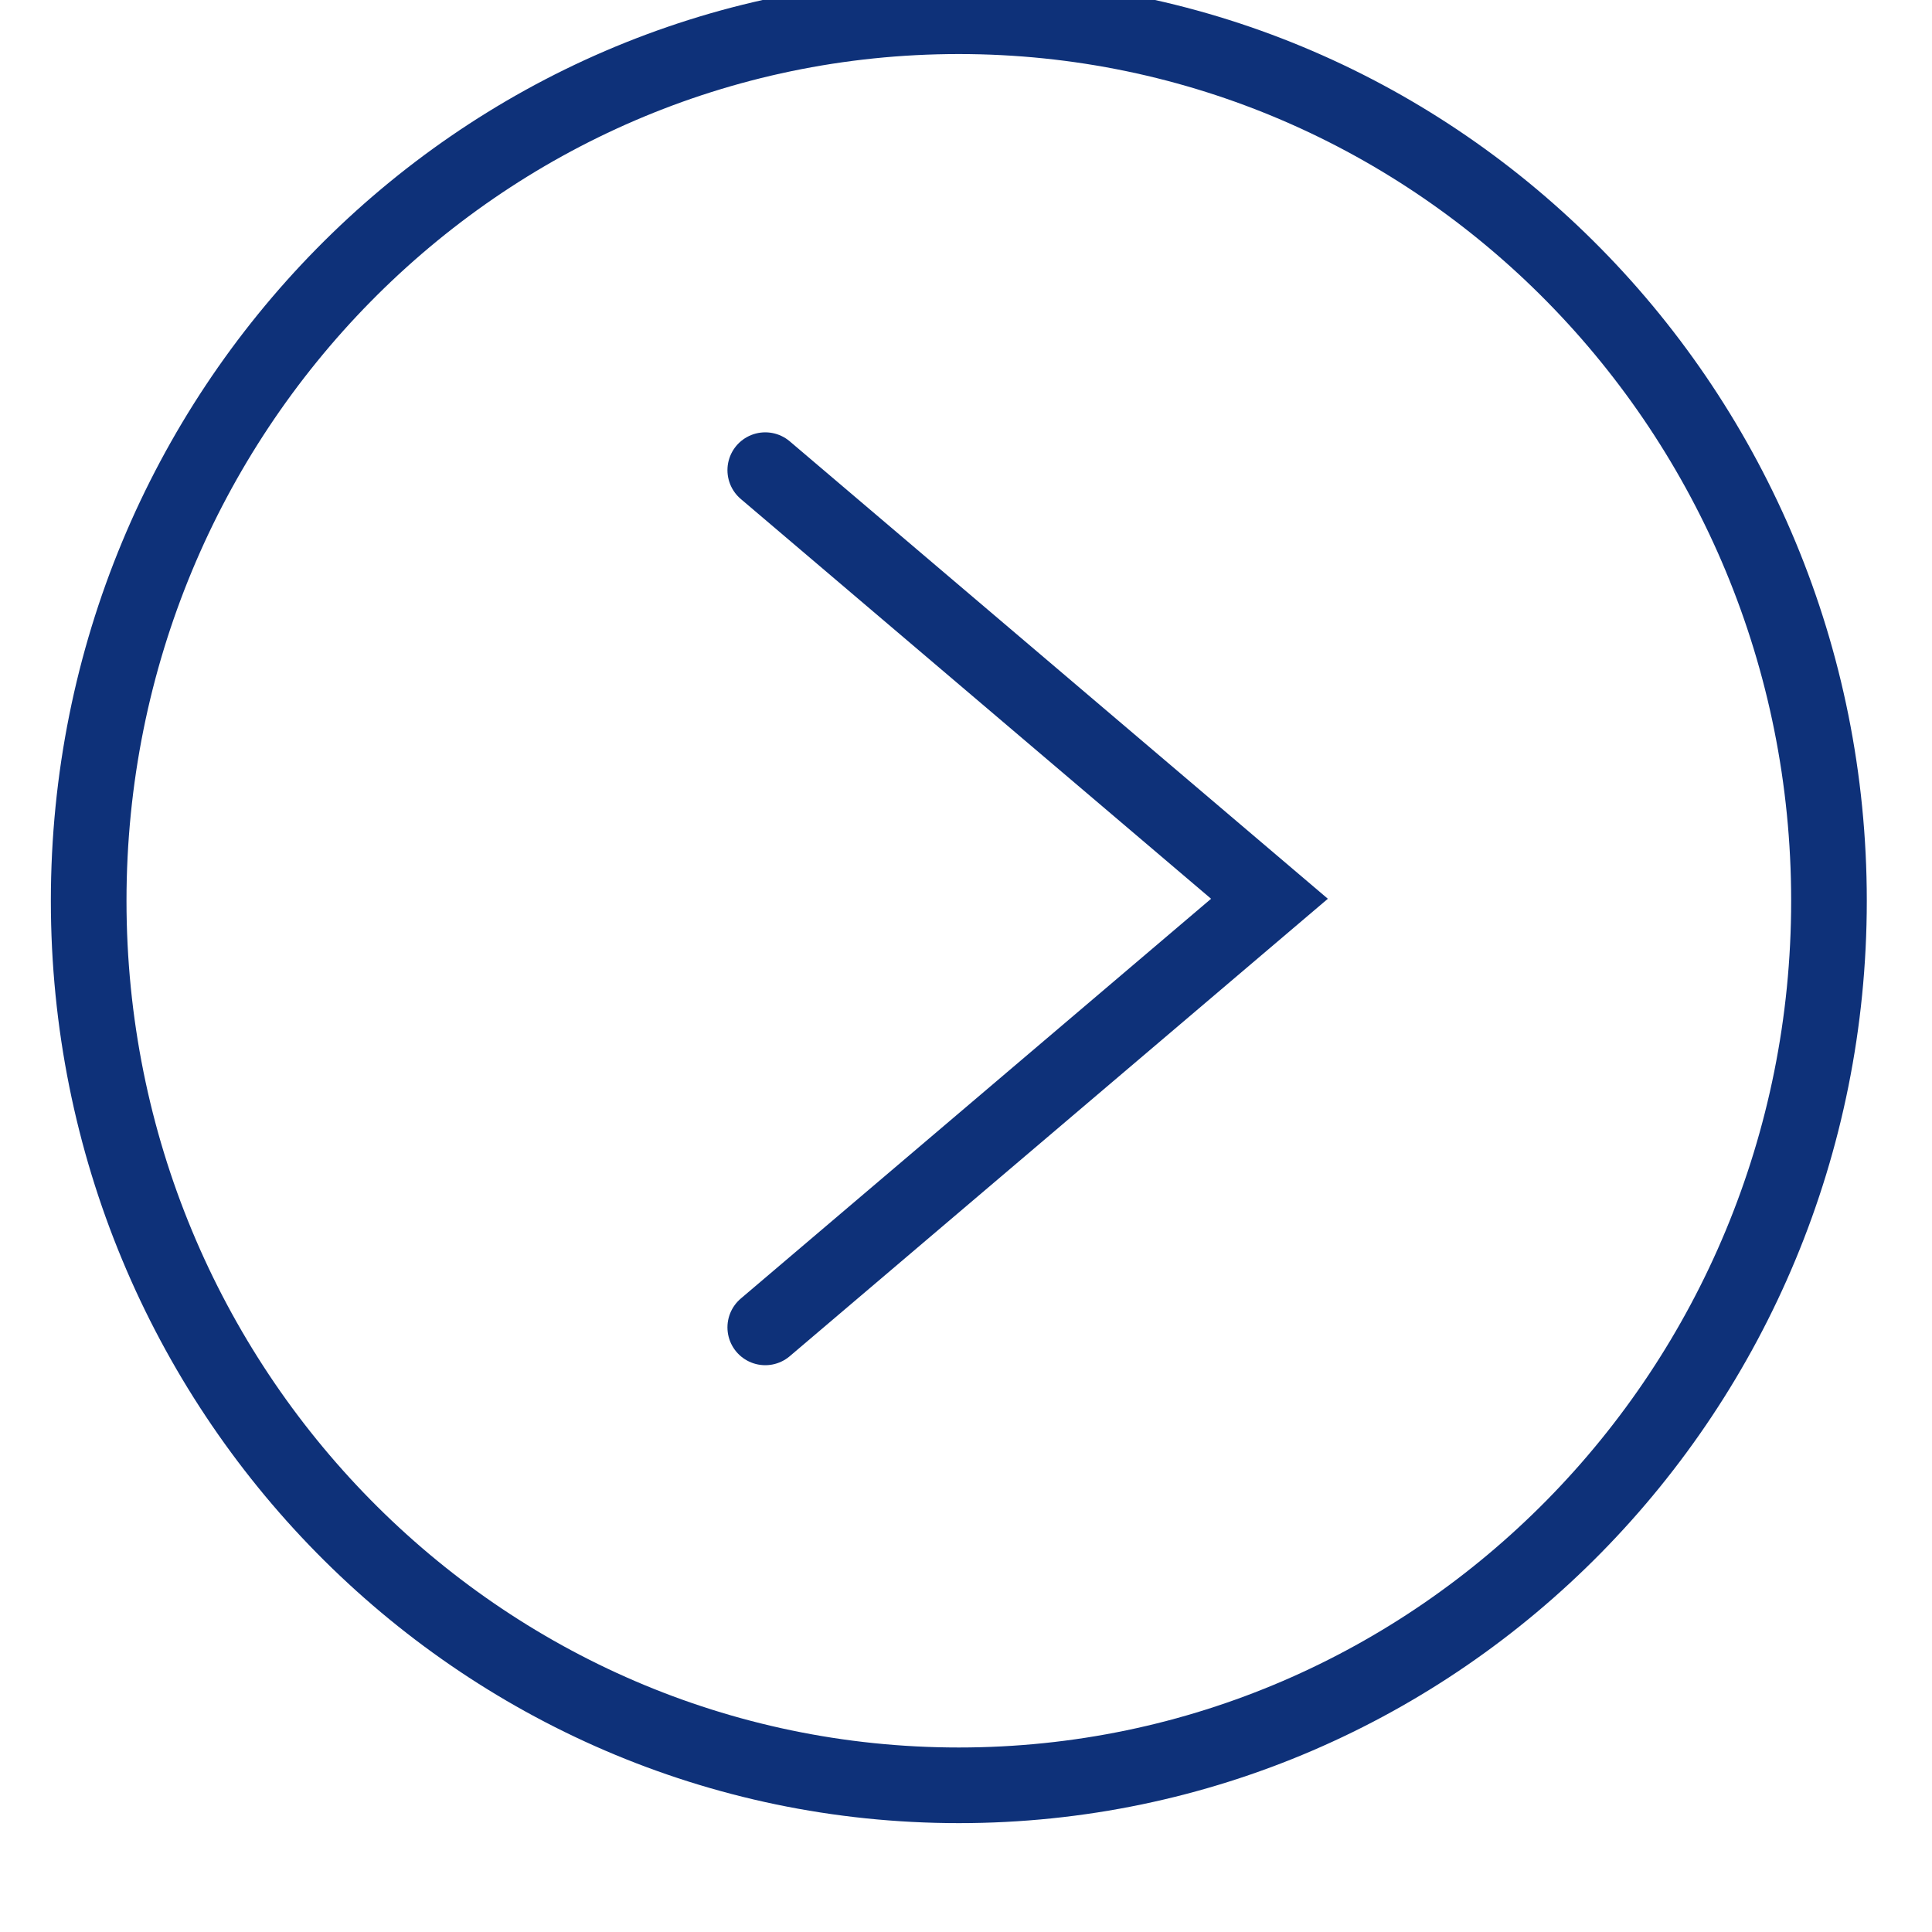
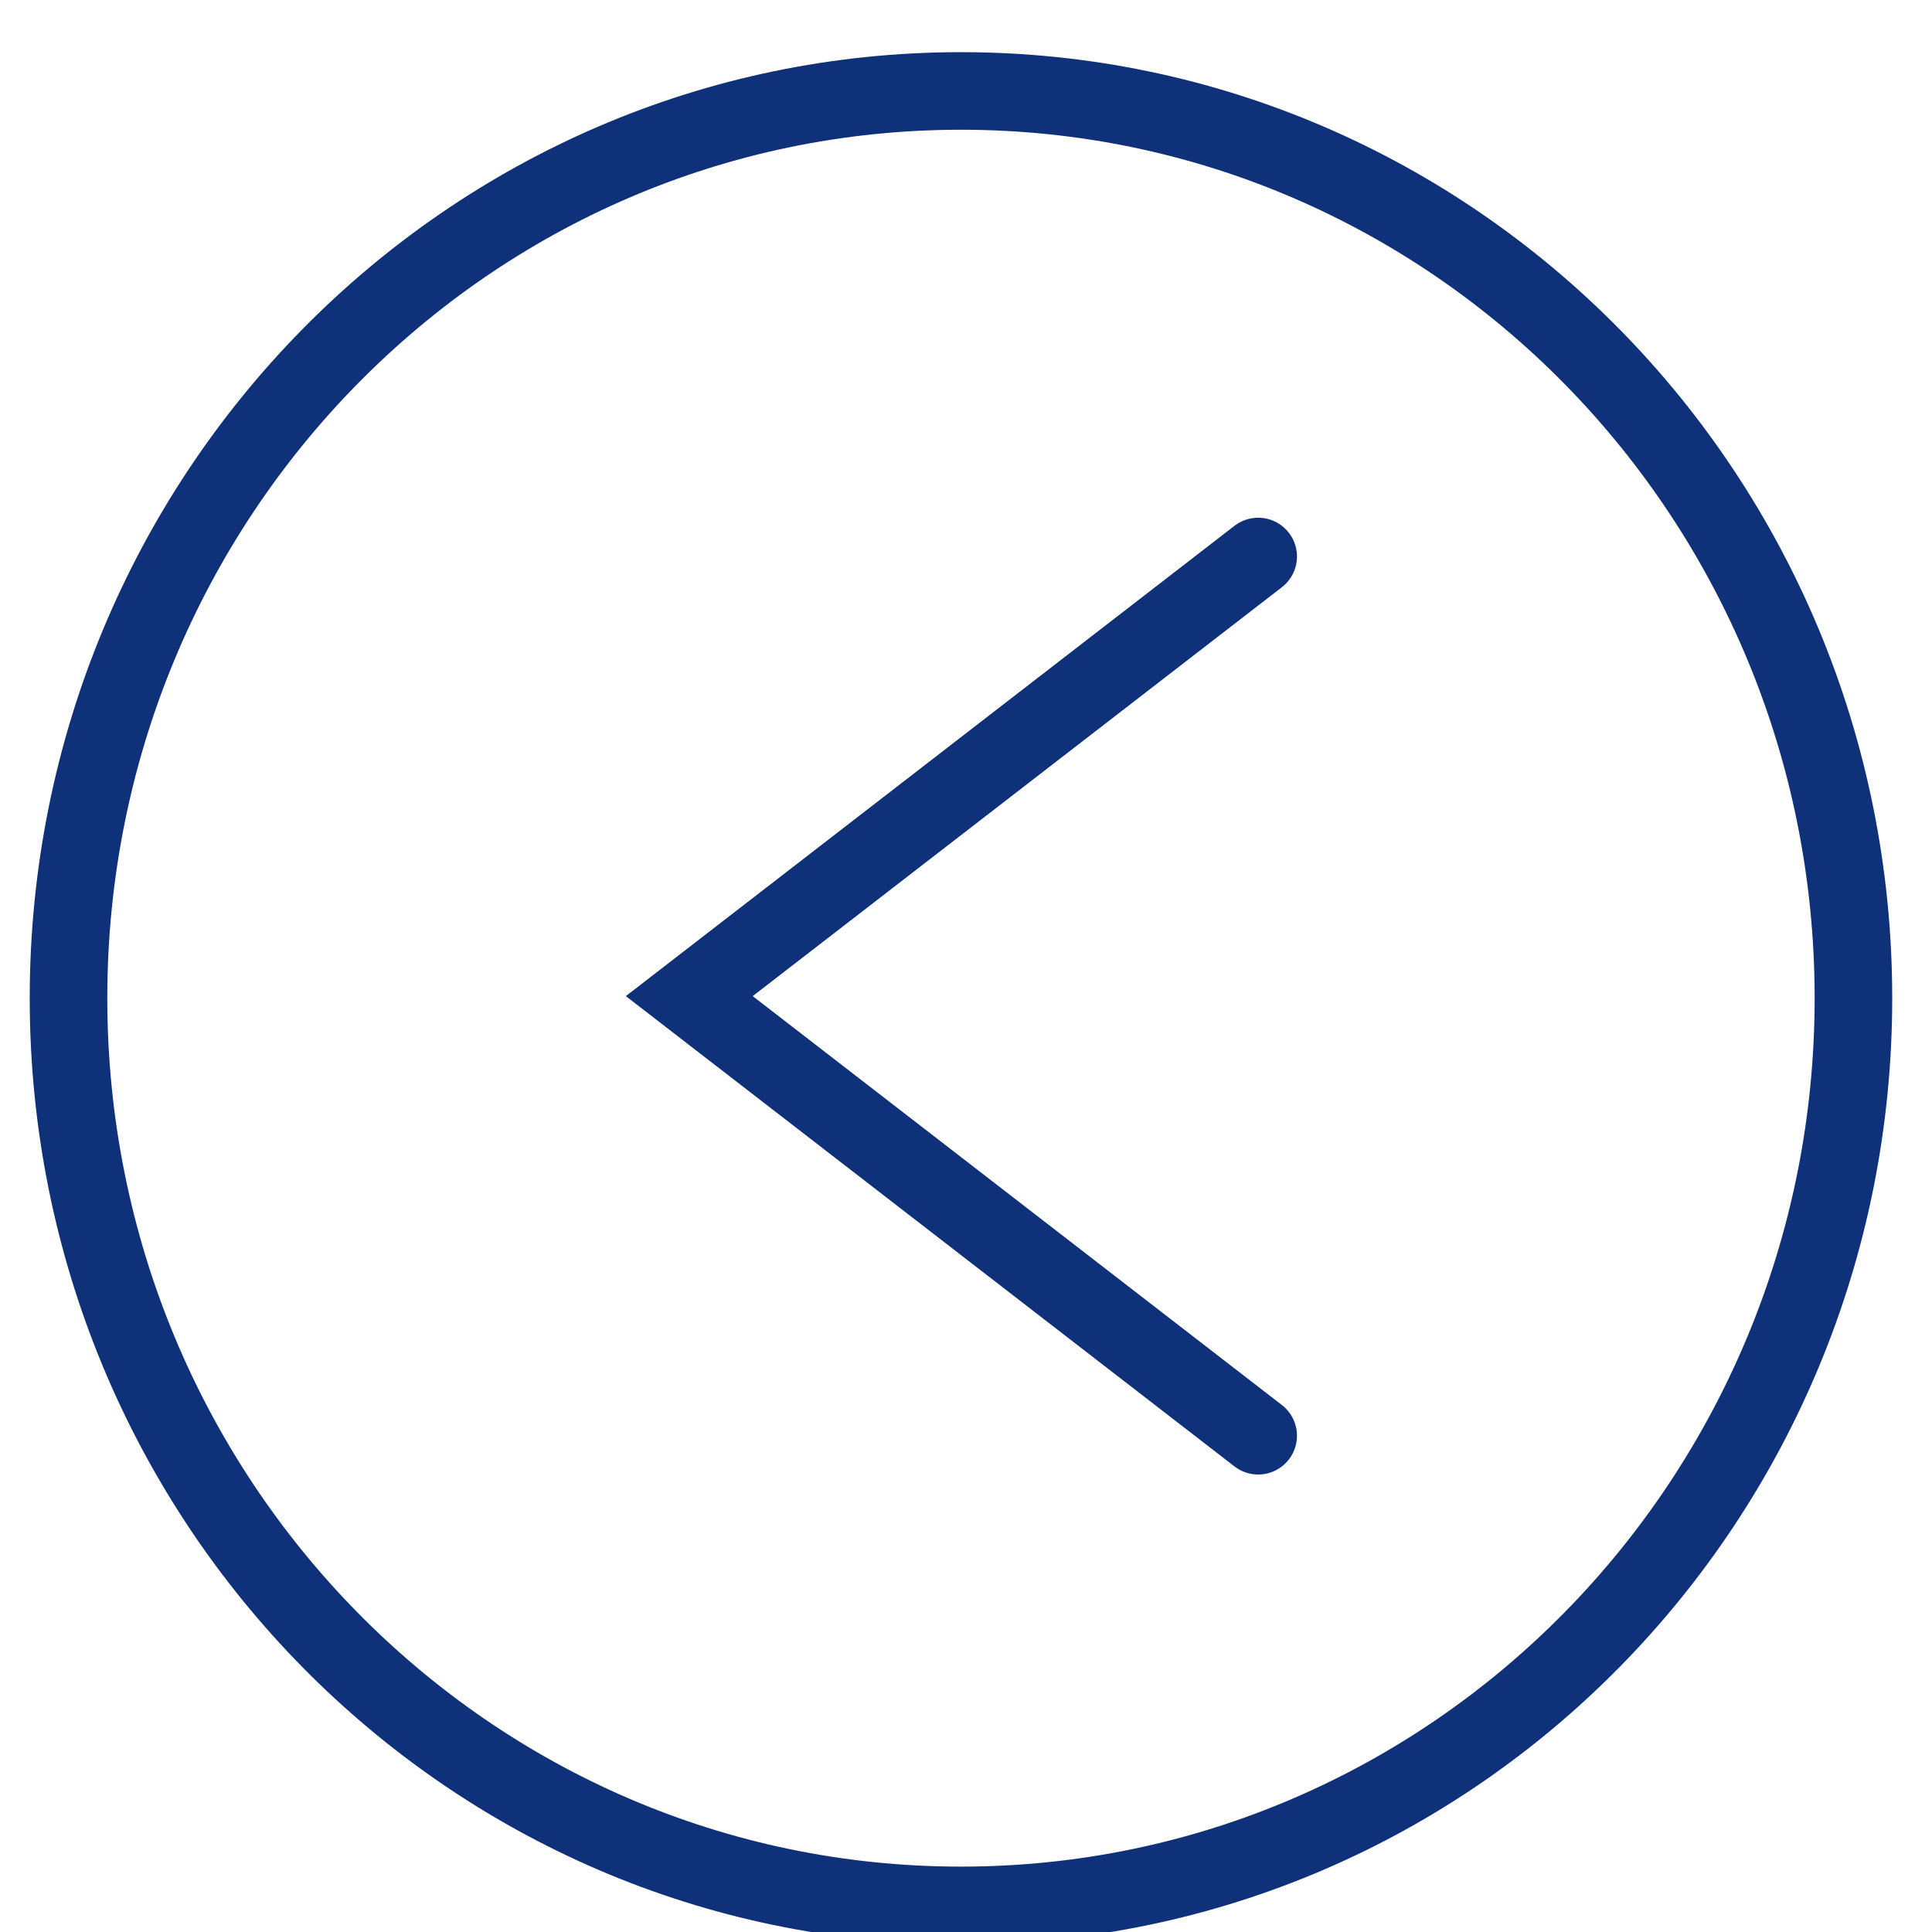
- <svg xmlns="http://www.w3.org/2000/svg" width="40" height="40" viewBox="44 1 40 40" fill="none">
-   <path d="M63.852 1.336C73.803 1.336 81.867 9.533 81.867 19.65C81.867 29.766 73.803 37.963 63.852 37.963C53.9 37.963 45.836 29.766 45.836 19.65C45.836 9.533 53.9 1.336 63.852 1.336Z" stroke="#0E3179" stroke-width="1.566" stroke-miterlimit="10" />
-   <path d="M59.844 10.734L70.283 19.608L59.844 28.482" stroke="#0E3179" stroke-width="1.566" stroke-miterlimit="10" stroke-linecap="round" />
+ <svg xmlns="http://www.w3.org/2000/svg" width="39" height="39" viewBox="0 0 39 38" fill="none">
+   <path d="M19.398 37.963C9.447 37.963 1.383 29.766 1.383 19.65C1.383 9.533 9.447 1.336 19.398 1.336C29.35 1.336 37.414 9.533 37.414 19.65C37.414 29.766 29.35 37.963 19.398 37.963Z" stroke="#0E3179" stroke-width="1.566" stroke-miterlimit="10" />
+   <path d="M25.398 28.482L13.914 19.608L25.398 10.734" stroke="#0E3179" stroke-width="1.566" stroke-miterlimit="10" stroke-linecap="round" />
</svg>
